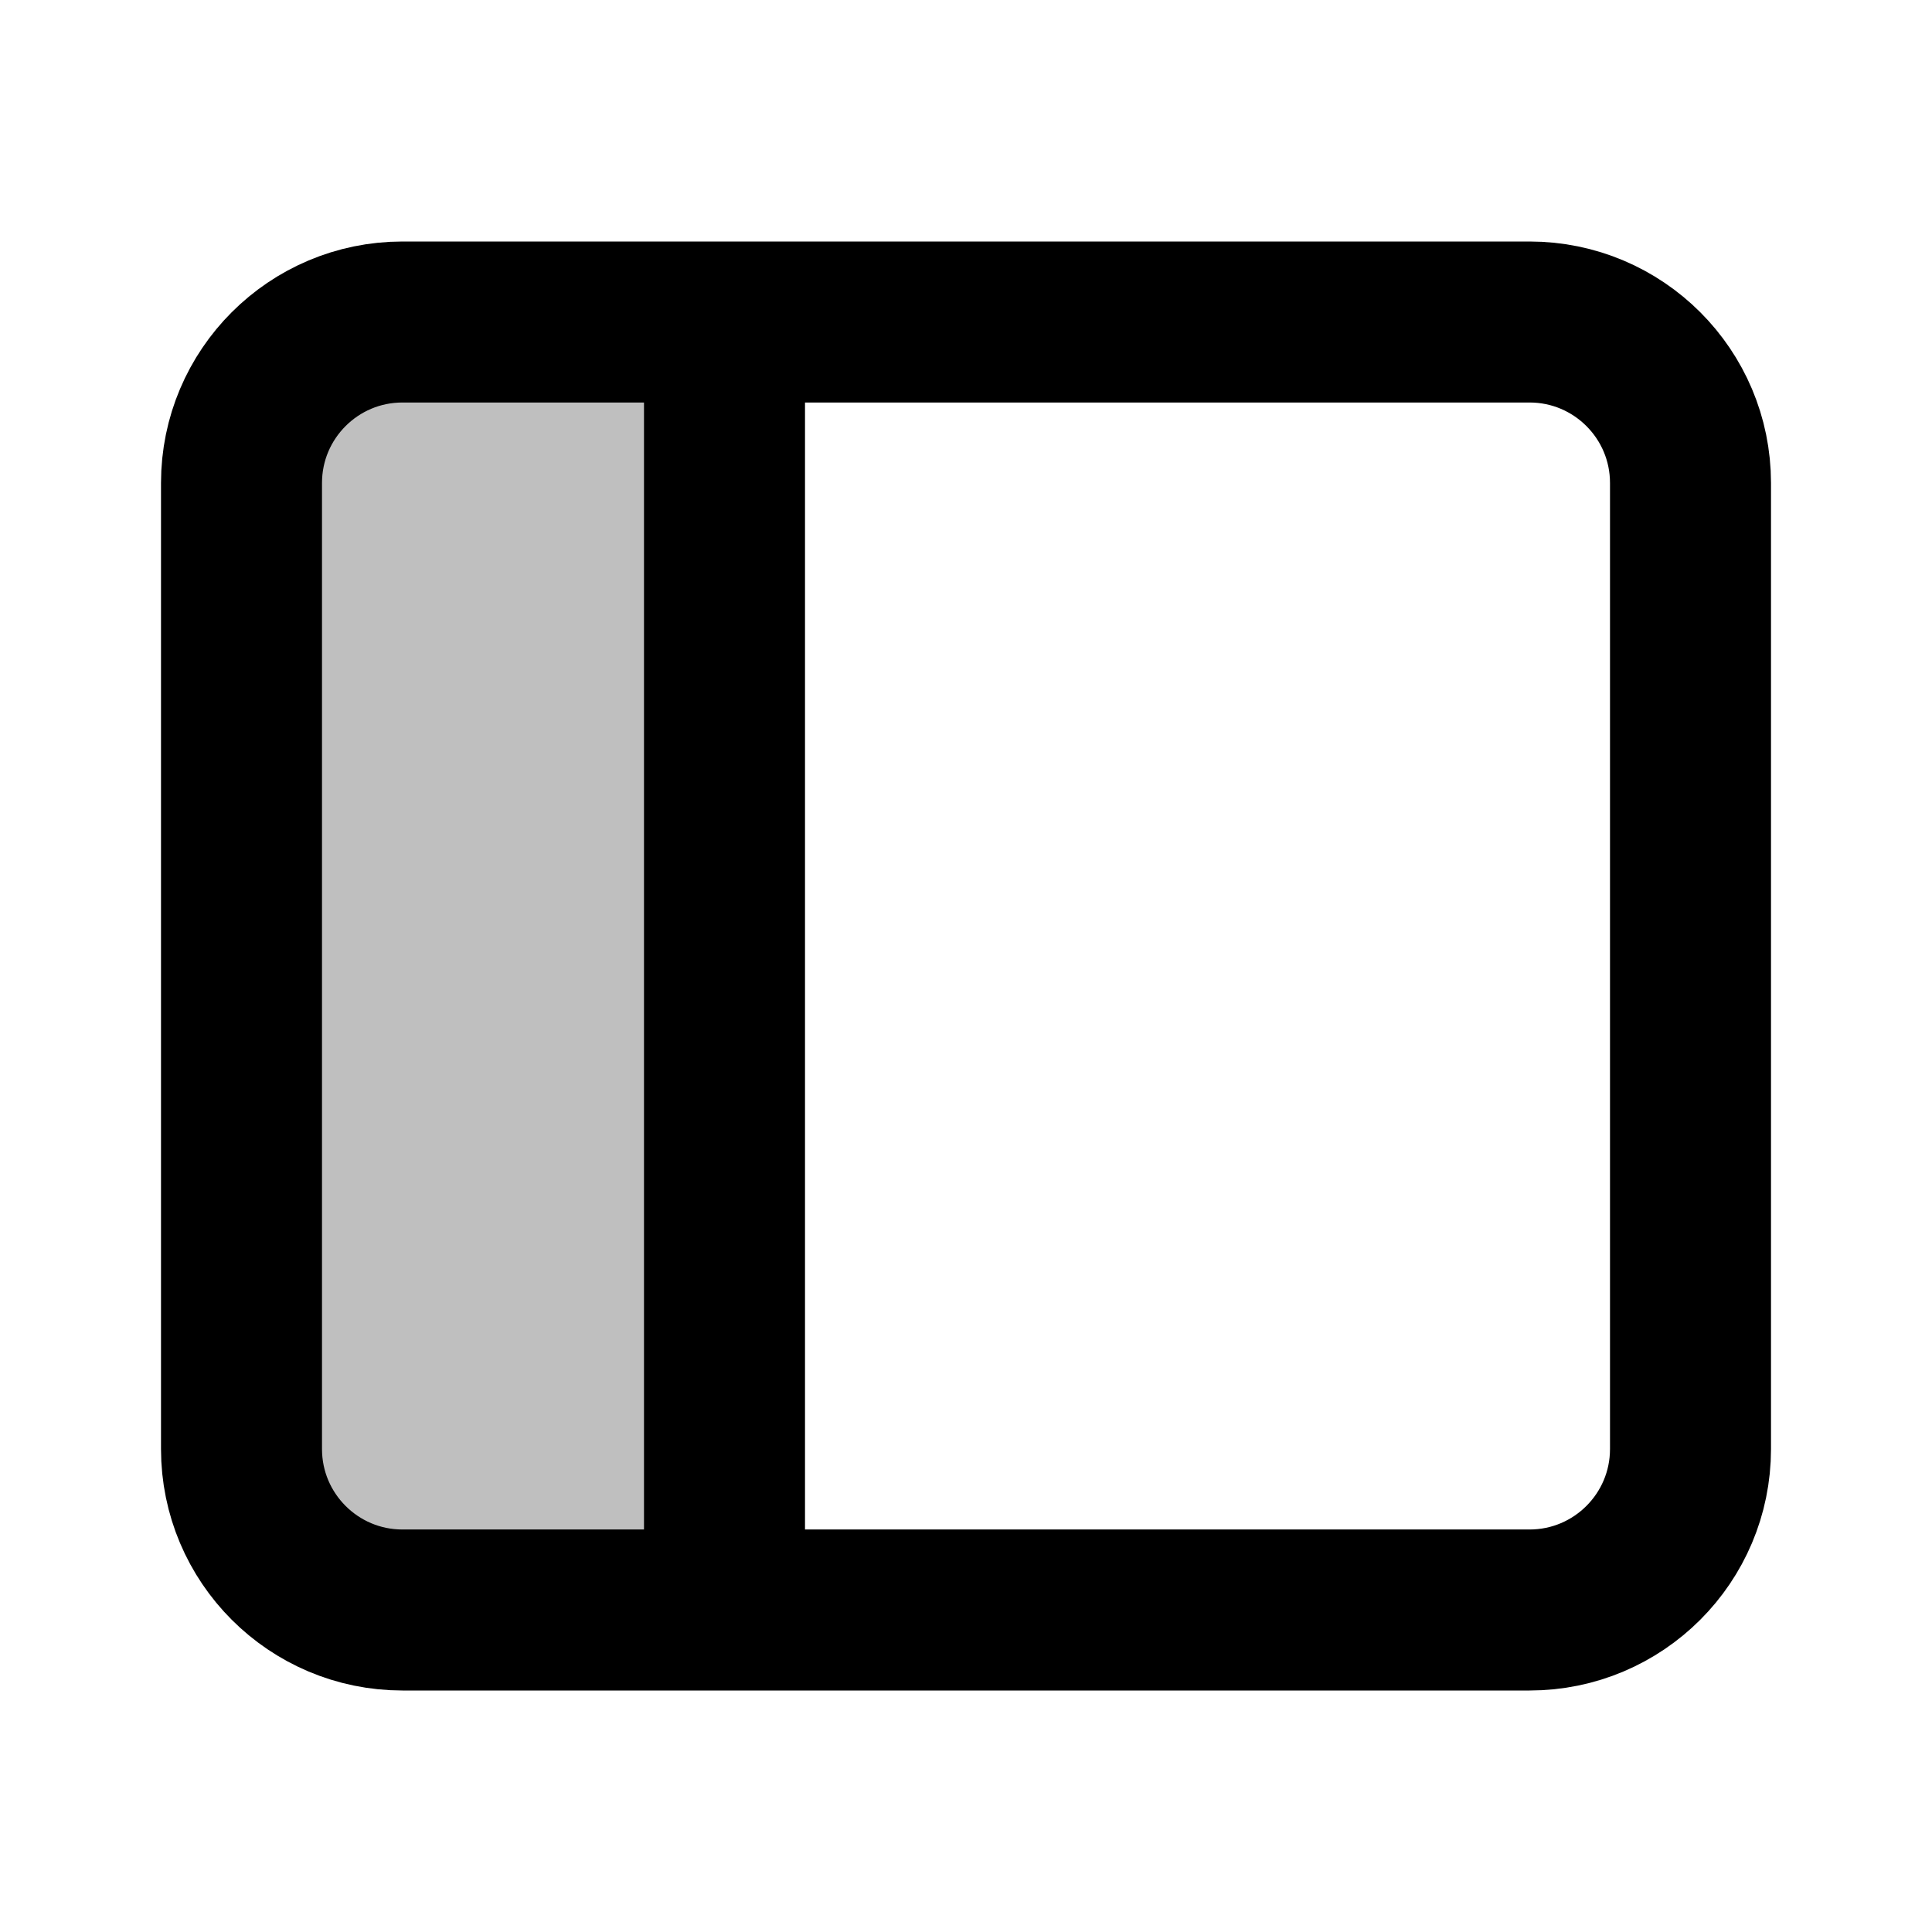
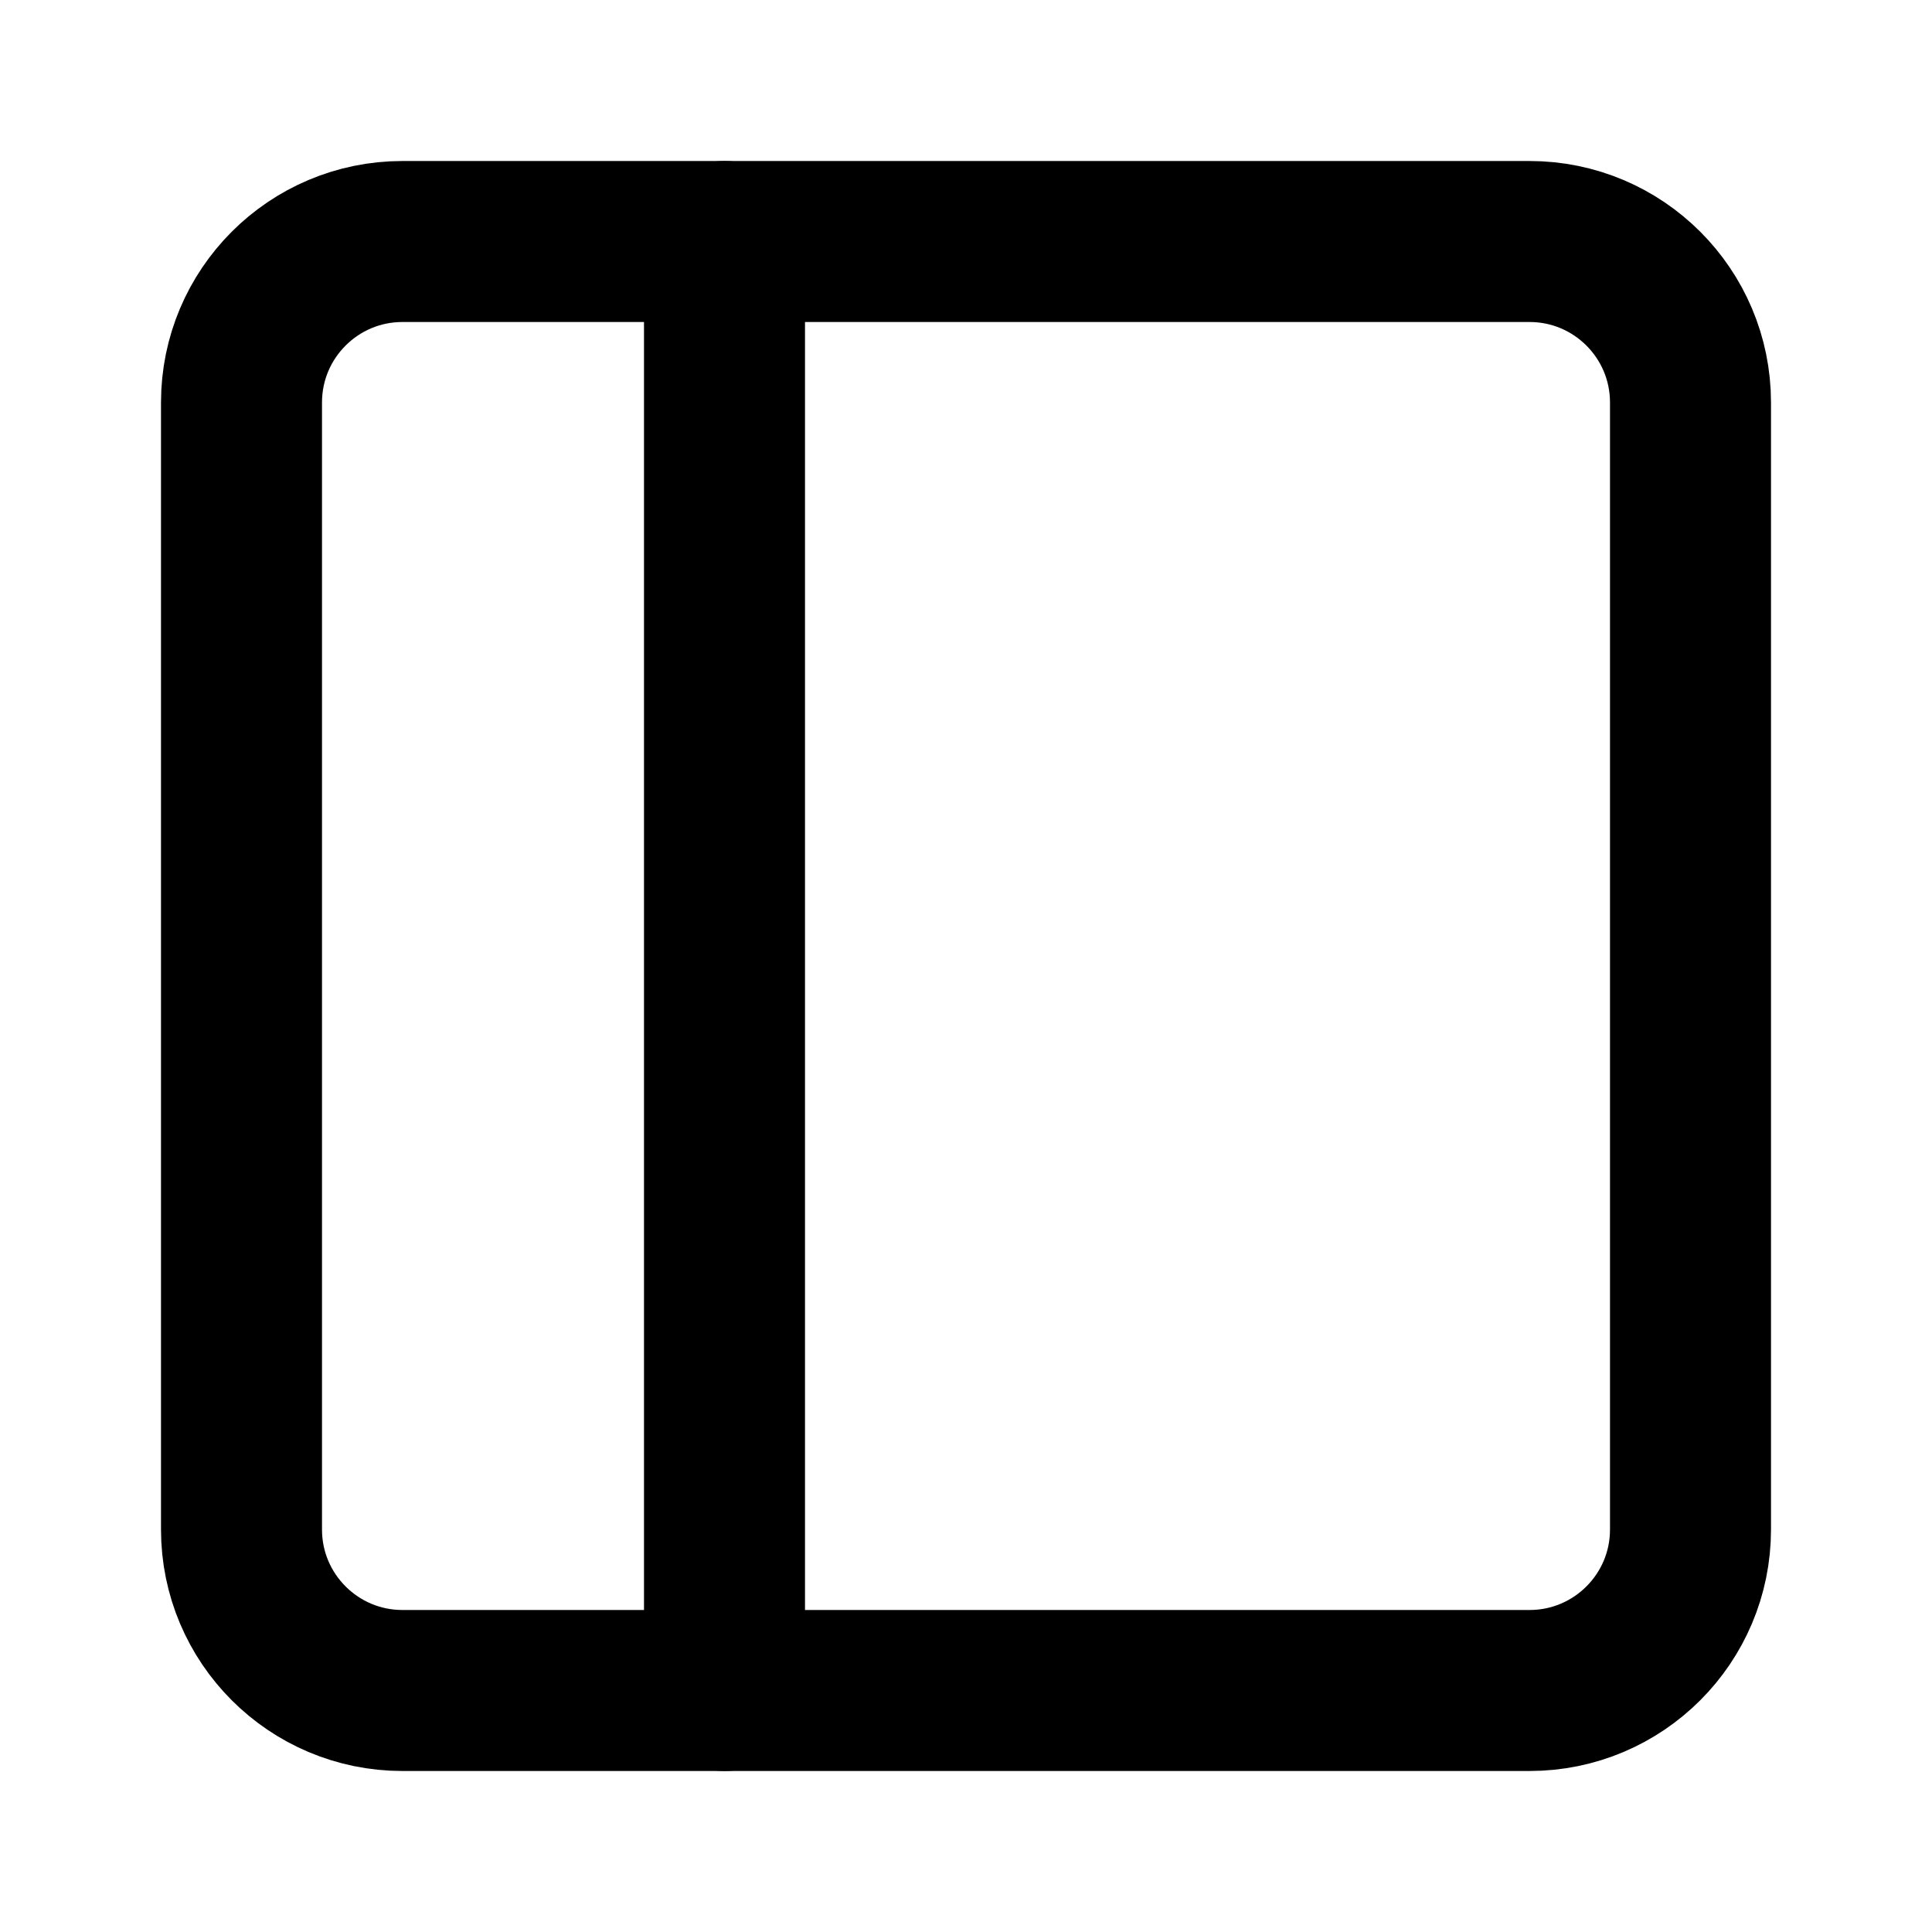
- <svg xmlns="http://www.w3.org/2000/svg" width="24" height="24" viewBox="0 0 24 24">
-   <rect x="3" y="4" width="18" height="16" rx="2" ry="2" fill="none" stroke="#000" stroke-width="2" />
-   <line x1="9" y1="4" x2="9" y2="20" stroke="#000" stroke-width="2" />
-   <rect x="3" y="4" width="6" height="16" rx="2" ry="2" fill="#000" opacity="0.25" />
+ <svg xmlns="http://www.w3.org/2000/svg" width="24" height="24" viewBox="0 0 24 24" fill="none" stroke="currentColor" stroke-width="2" stroke-linecap="round" stroke-linejoin="round">
+   <rect width="18" height="18" x="3" y="3" rx="2" />
+   <path d="M9 3v18" />
</svg>
